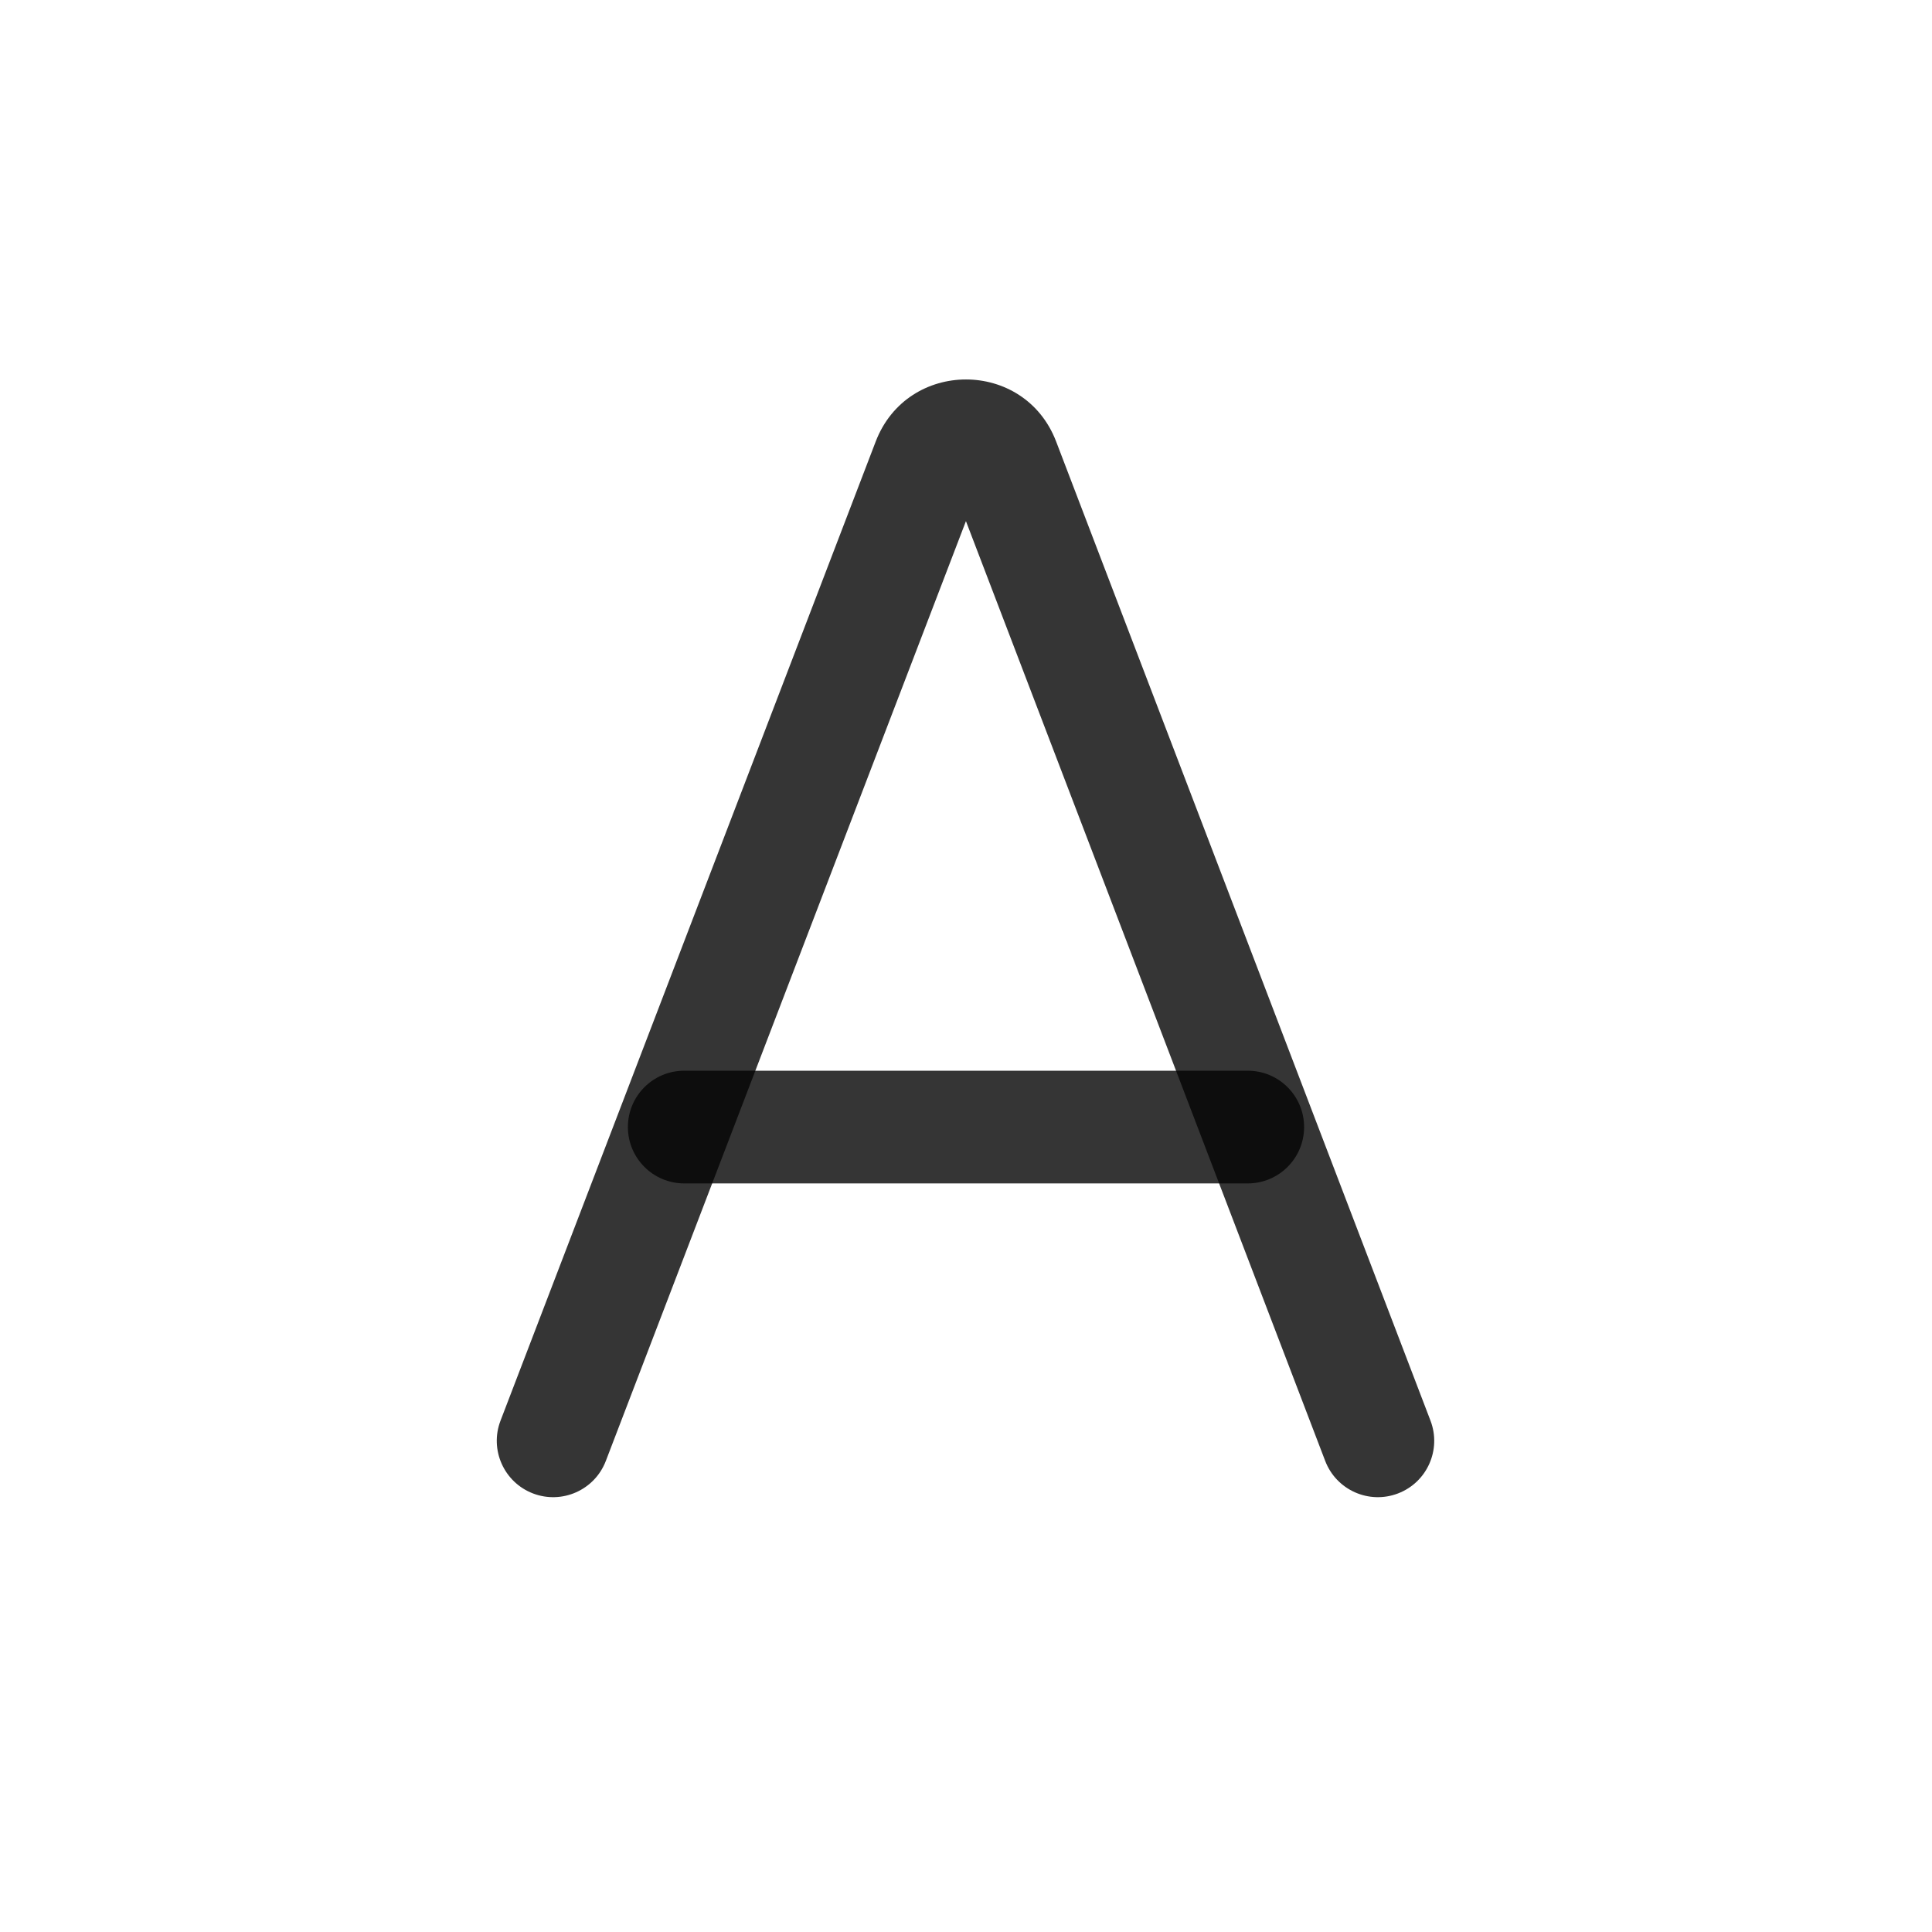
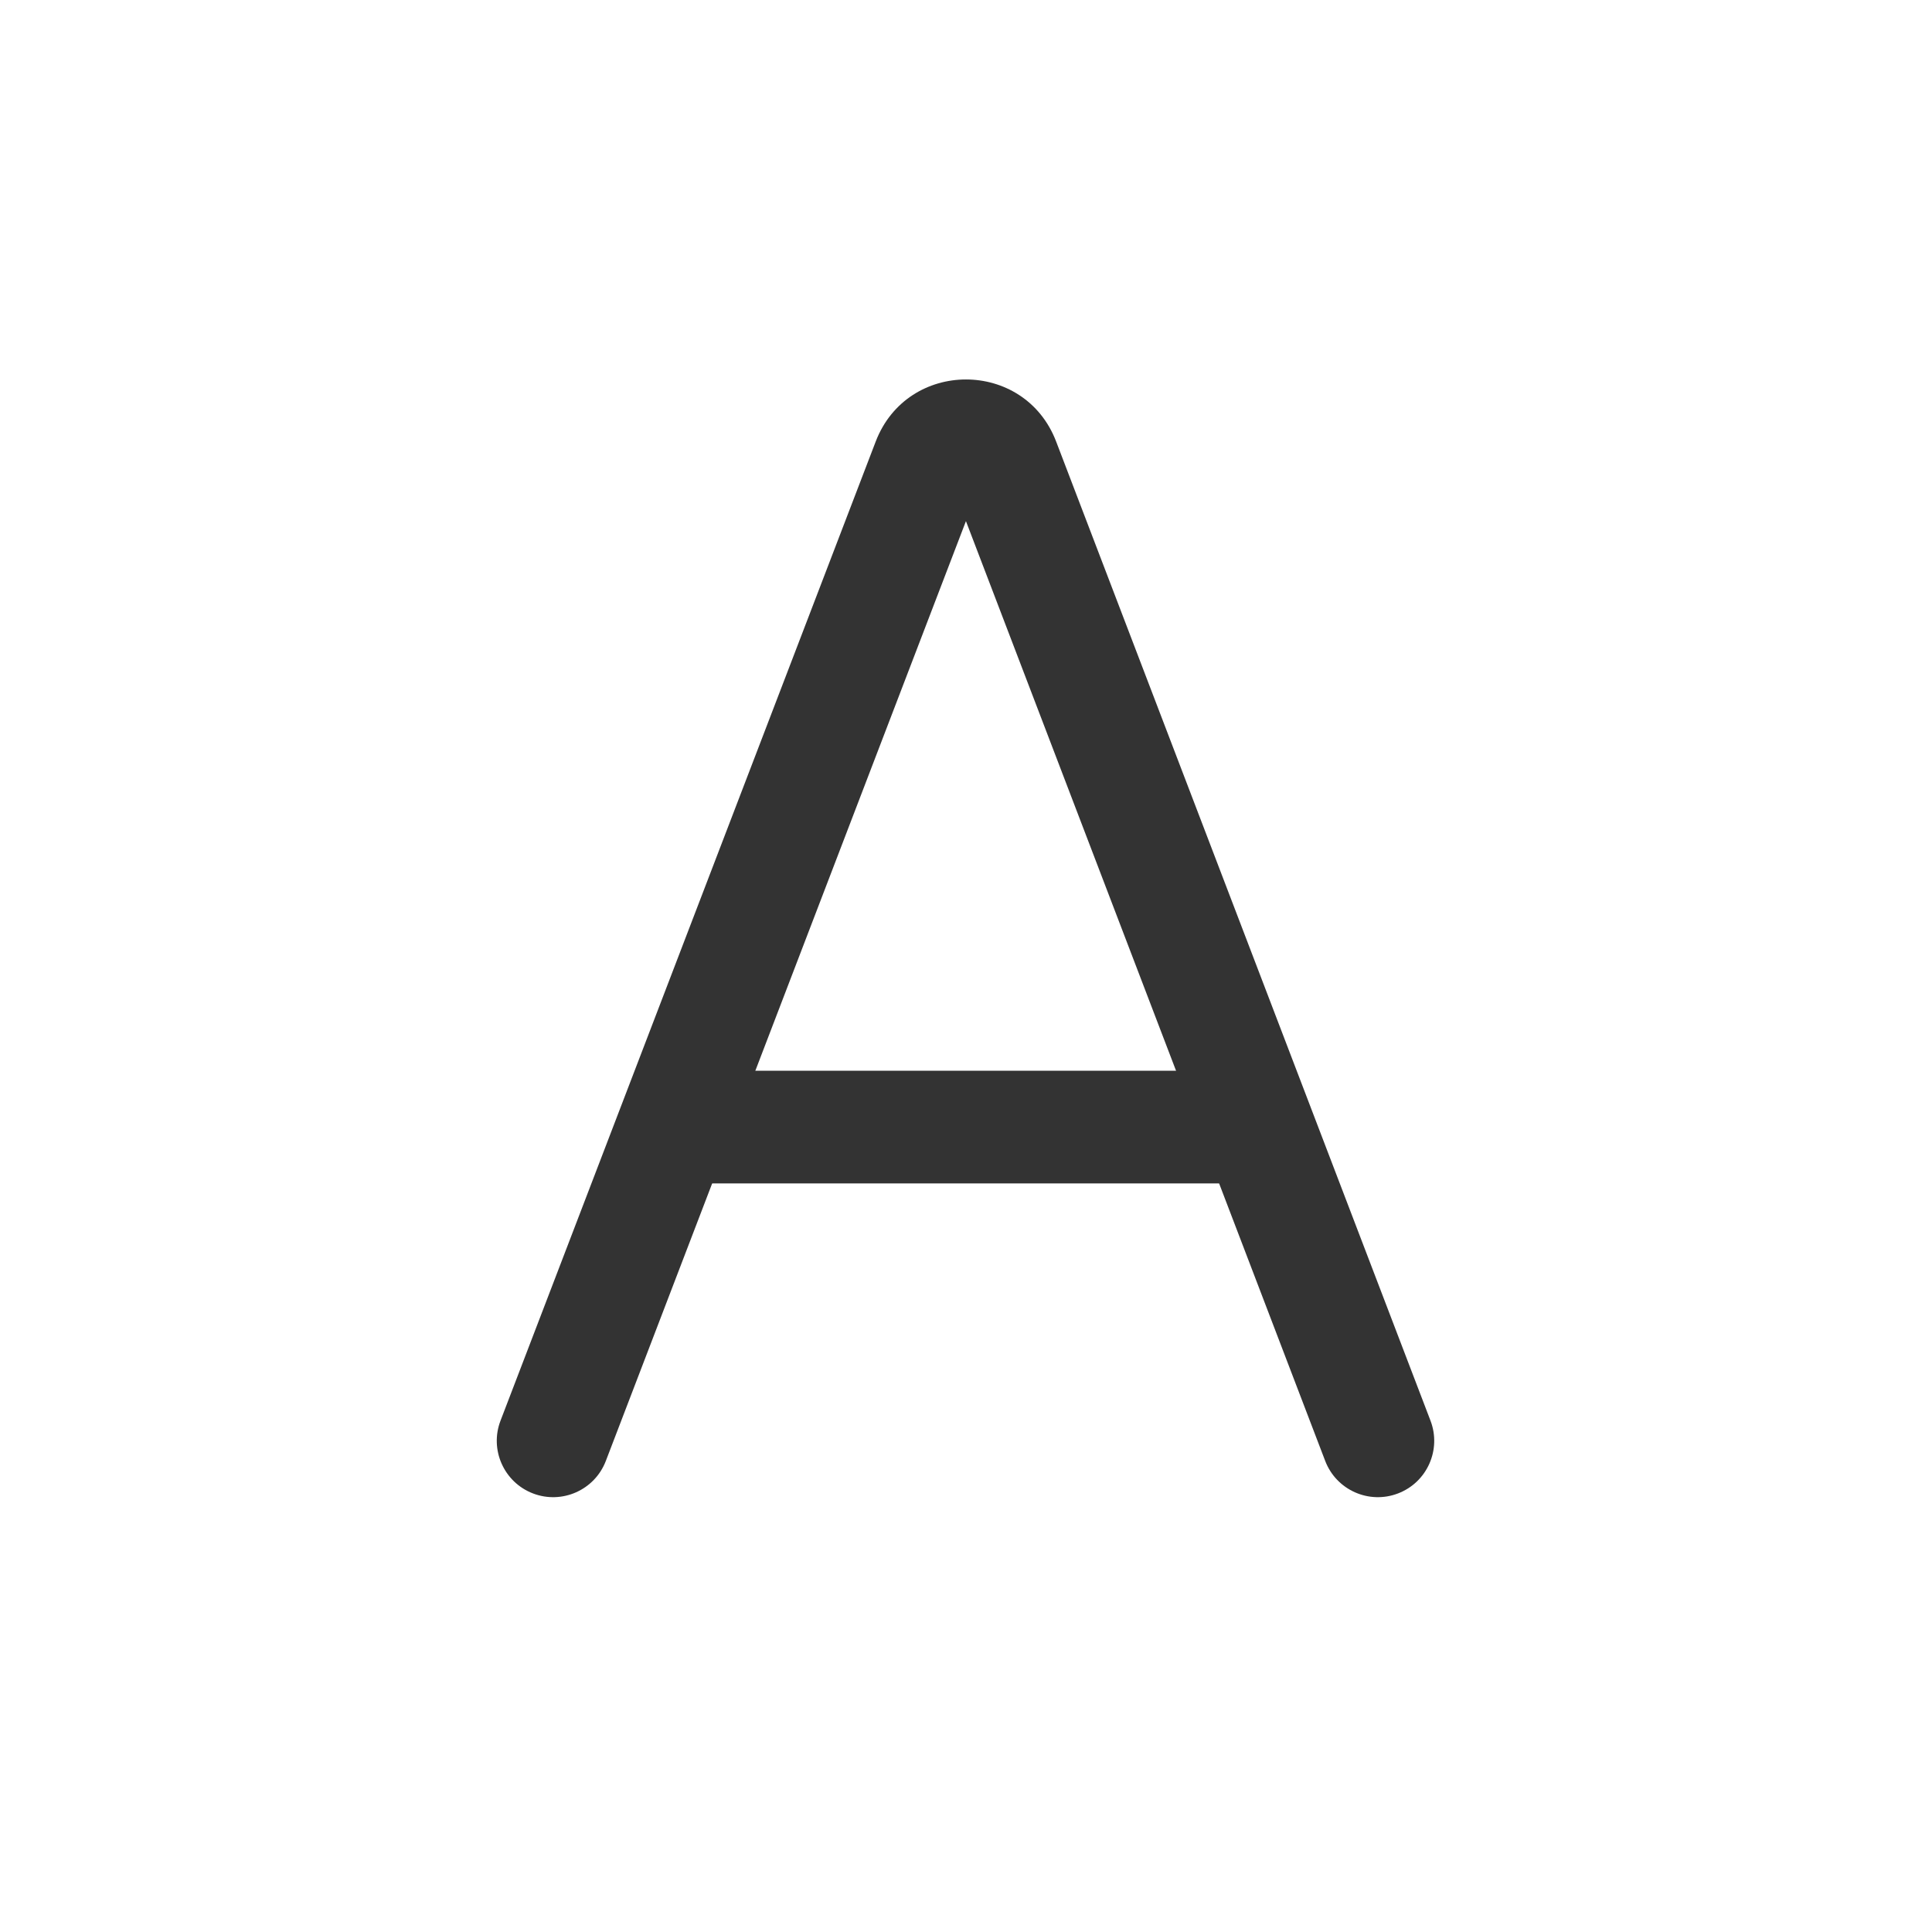
<svg xmlns="http://www.w3.org/2000/svg" preserveAspectRatio="none" overflow="visible" style="display: block;" width="30" height="30" viewBox="0 0 30 30" fill="none">
  <g id="Outline Icon Bold. A Letter">
    <g id="Icon">
-       <path d="M14.999 8.092L20.578 22.686C20.751 23.137 21.257 23.363 21.708 23.19C22.159 23.018 22.385 22.512 22.213 22.061L16.4 6.857C15.909 5.571 14.091 5.571 13.598 6.856L7.772 22.06C7.599 22.511 7.825 23.017 8.276 23.19C8.728 23.363 9.234 23.137 9.407 22.686L14.999 8.092Z" fill-rule="evenodd" clip-rule="evenodd" fill="#030303" fill-opacity="0.8" />
-       <path d="M9.75 17.501C9.75 17.017 10.142 16.626 10.625 16.626H19.375C19.858 16.626 20.25 17.017 20.25 17.501C20.25 17.984 19.858 18.376 19.375 18.376H10.625C10.142 18.376 9.75 17.984 9.75 17.501Z" fill-rule="evenodd" clip-rule="evenodd" fill="#030303" fill-opacity="0.8" />
+       <path d="M14.999 8.092L20.578 22.686C20.751 23.137 21.257 23.363 21.708 23.19C22.159 23.018 22.385 22.512 22.213 22.061L16.4 6.857C15.909 5.571 14.091 5.571 13.598 6.856L7.772 22.06C7.599 22.511 7.825 23.017 8.276 23.19C8.728 23.363 9.234 23.137 9.407 22.686L14.999 8.092Z" fill-rule="evenodd" clip-rule="evenodd" fill="#333333" />
+       <path d="M9.75 17.501C9.75 17.017 10.142 16.626 10.625 16.626H19.375C19.858 16.626 20.25 17.017 20.25 17.501C20.25 17.984 19.858 18.376 19.375 18.376H10.625C10.142 18.376 9.75 17.984 9.75 17.501Z" fill-rule="evenodd" clip-rule="evenodd" fill="#333333" />
    </g>
  </g>
</svg>
